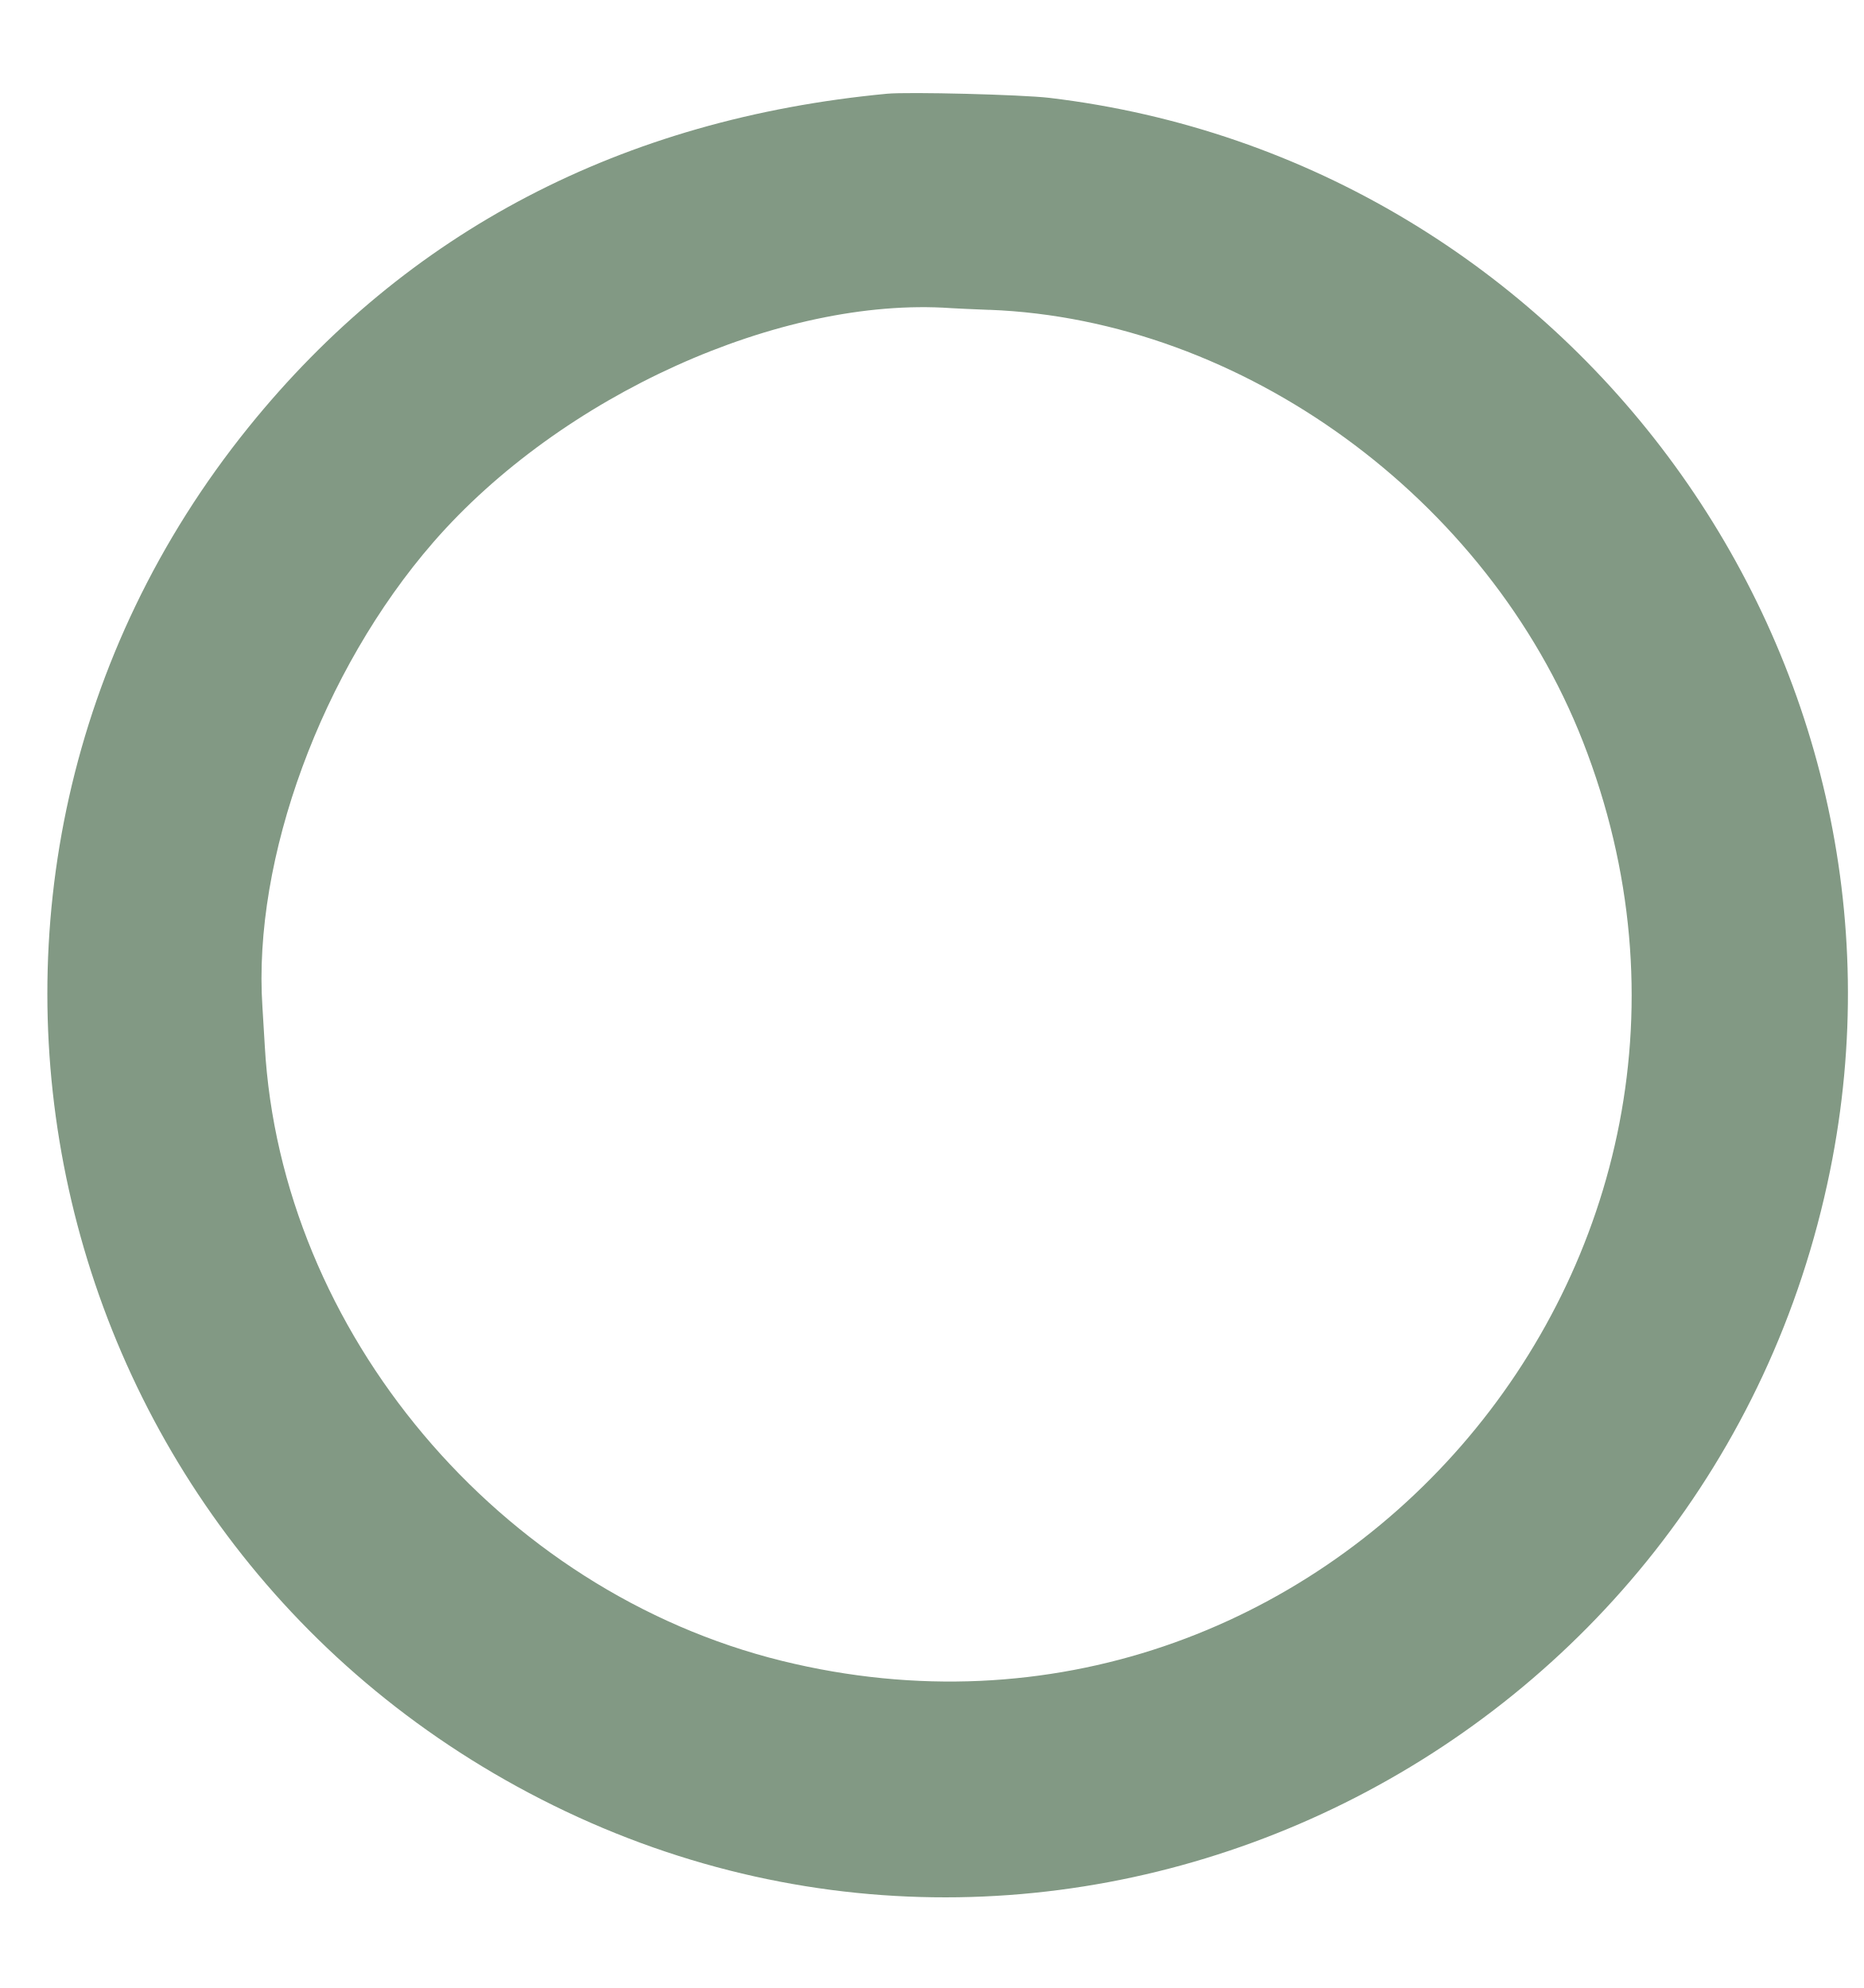
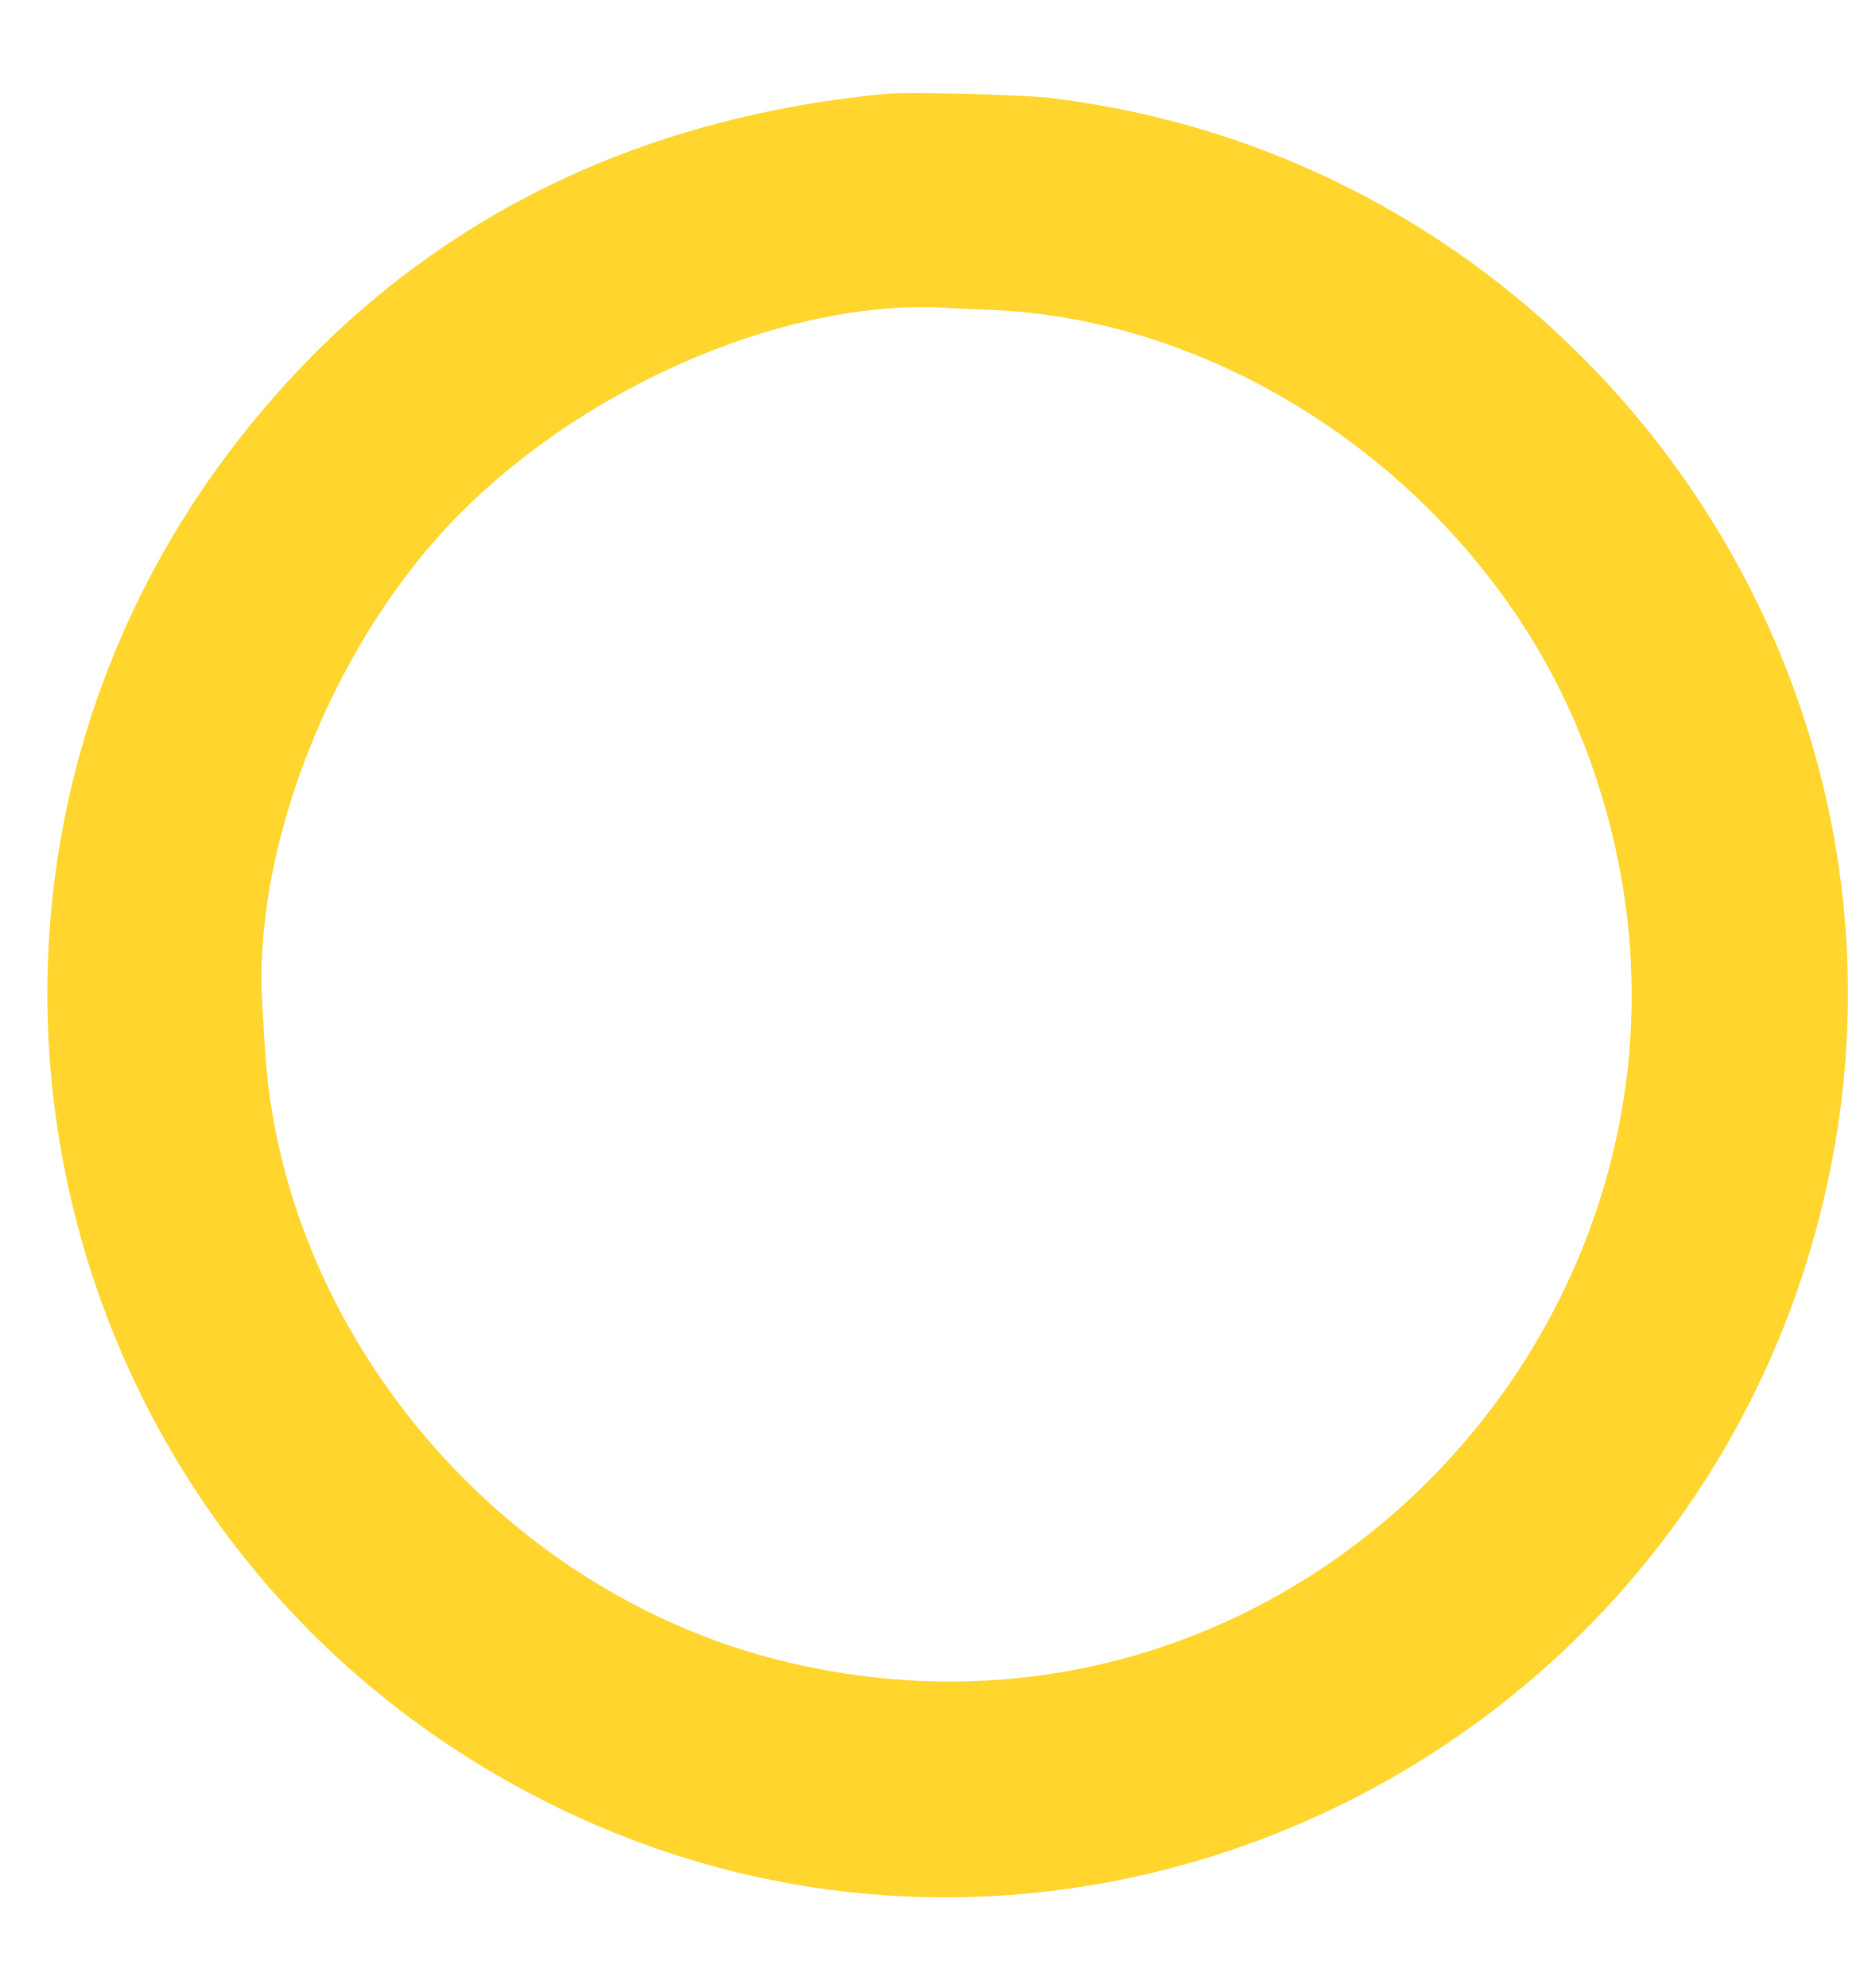
<svg xmlns="http://www.w3.org/2000/svg" version="1.1" width="30" height="32" viewBox="0 0 30 32">
-   <path fill="#829984" d="M14.277 1.509c-4.263 0.403-7.732 2.215-10.276 5.367-5.868 7.27-3.484 18.050 4.906 22.185 8.474 4.176 18.65-0.881 20.549-10.212 1.679-8.252-4.156-16.273-12.567-17.274-0.441-0.052-2.267-0.099-2.612-0.066zM15.927 4.987c4.068 0.156 8.019 3.031 9.552 6.95 3.27 8.358-4.197 16.935-12.886 14.799-4.556-1.12-8.075-5.302-8.331-9.901-0.012-0.21-0.029-0.492-0.038-0.628-0.159-2.385 0.955-5.413 2.752-7.48 2.052-2.36 5.589-3.959 8.333-3.767 0.070 0.005 0.347 0.017 0.617 0.028z" />
+   <path fill="#ffd52e" d="M14.277 1.509c-4.263 0.403-7.732 2.215-10.276 5.367-5.868 7.27-3.484 18.050 4.906 22.185 8.474 4.176 18.65-0.881 20.549-10.212 1.679-8.252-4.156-16.273-12.567-17.274-0.441-0.052-2.267-0.099-2.612-0.066zM15.927 4.987c4.068 0.156 8.019 3.031 9.552 6.95 3.27 8.358-4.197 16.935-12.886 14.799-4.556-1.12-8.075-5.302-8.331-9.901-0.012-0.21-0.029-0.492-0.038-0.628-0.159-2.385 0.955-5.413 2.752-7.48 2.052-2.36 5.589-3.959 8.333-3.767 0.070 0.005 0.347 0.017 0.617 0.028z" />
</svg>
